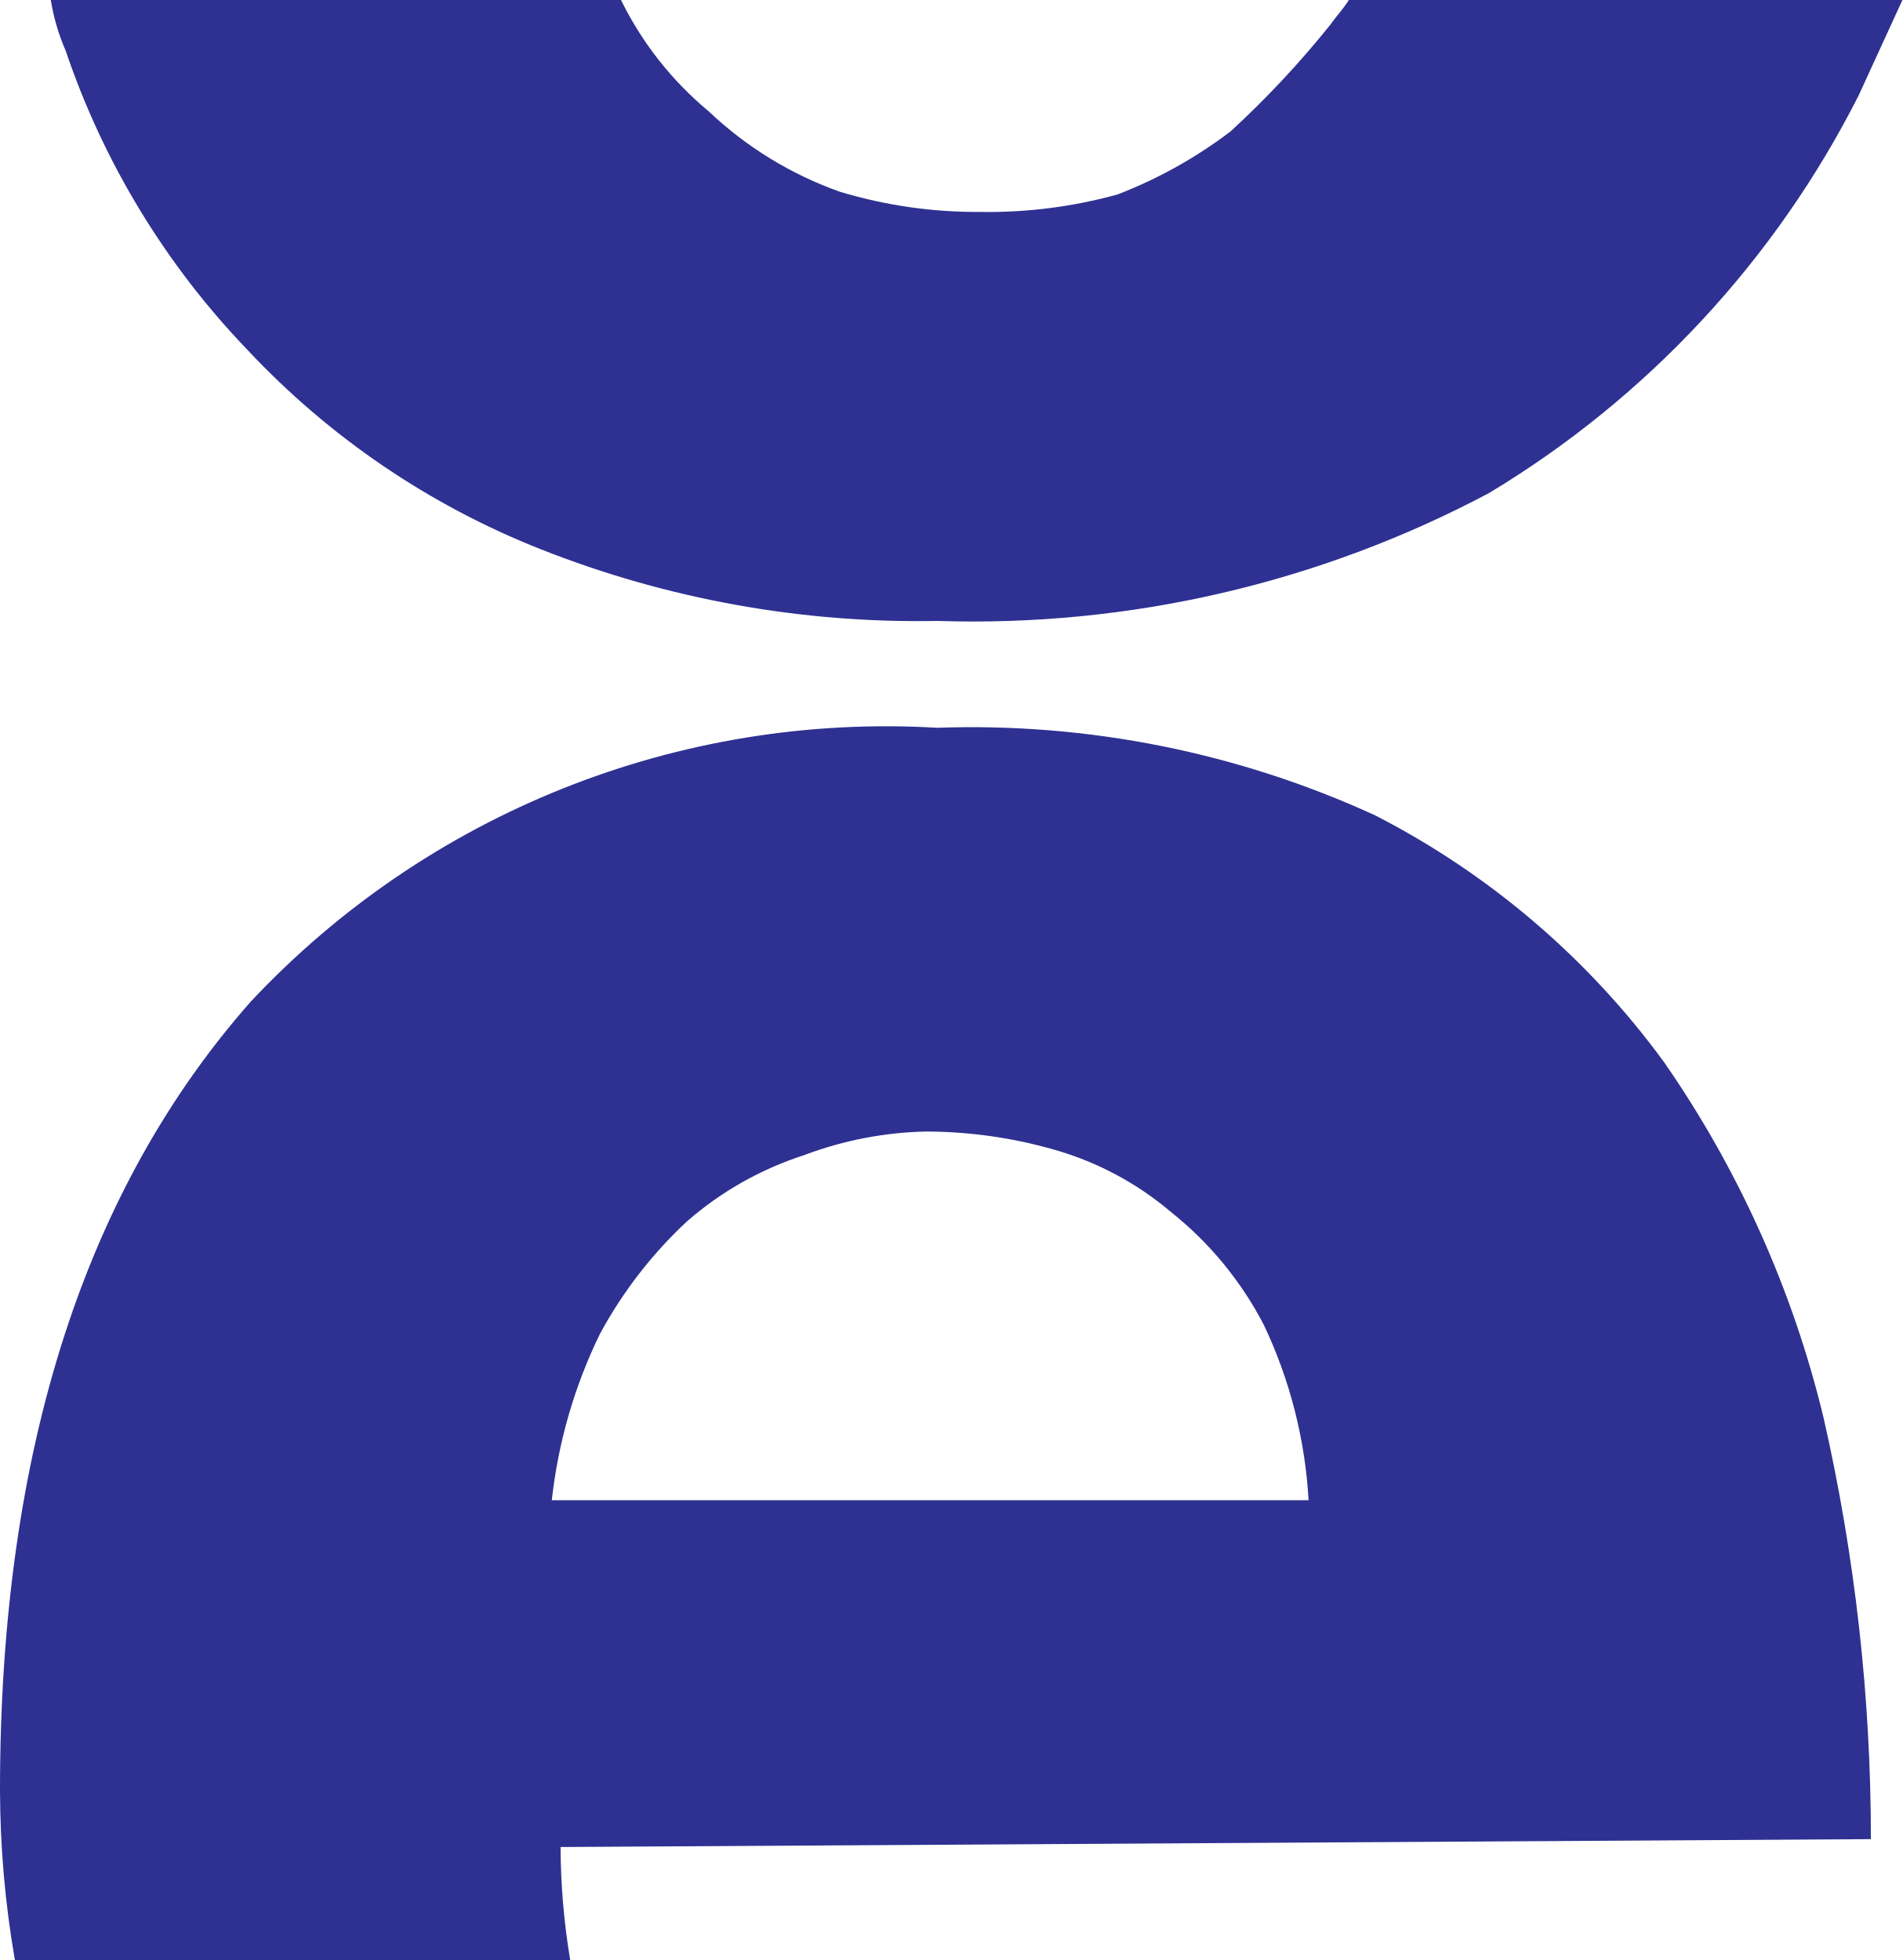
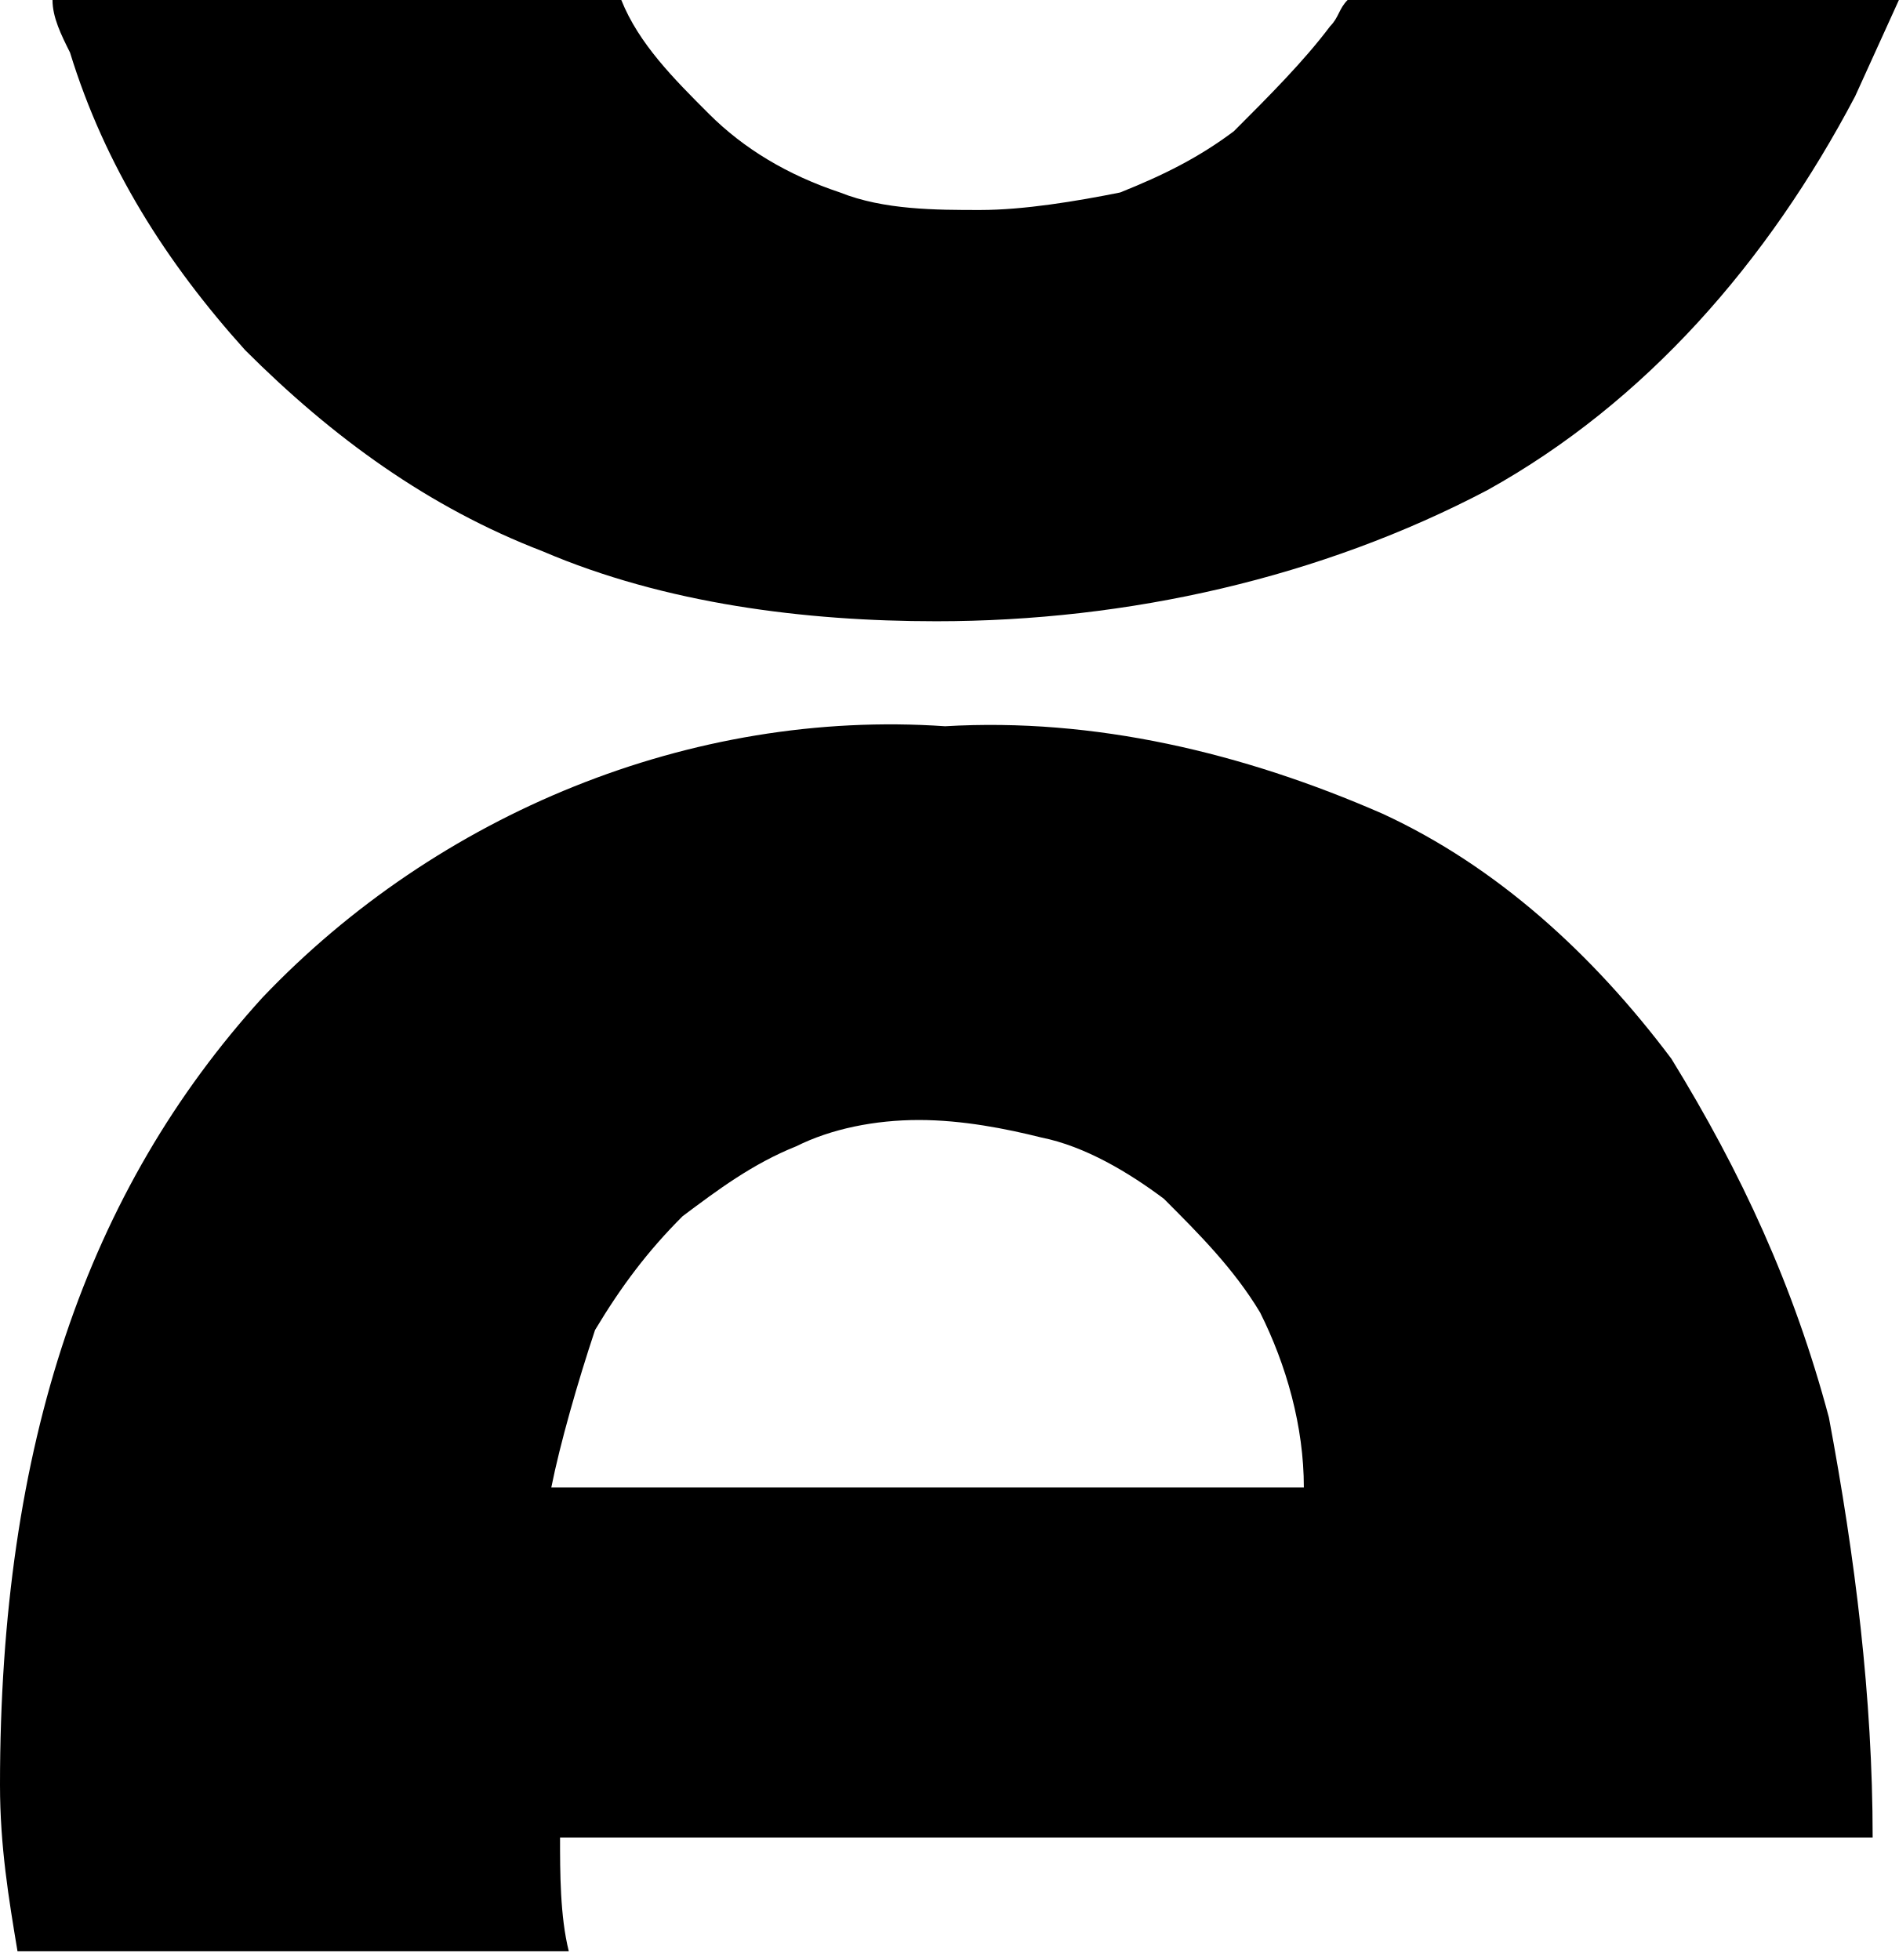
- <svg xmlns="http://www.w3.org/2000/svg" viewBox="0 0 21.72 22.38">
-   <defs>
-     <style>.cls-1{fill:#2e3192;}</style>
-   </defs>
-   <g id="Layer_2" data-name="Layer 2">
-     <g id="Layer_1-2" data-name="Layer 1">
-       <path class="cls-1" d="M21.22,1.09A11.2,11.2,0,0,1,17,5.63,12.56,12.56,0,0,1,10.7,7.09a11.7,11.7,0,0,1-4.53-.82A9.24,9.24,0,0,1,2.83,4,9.18,9.18,0,0,1,.75.58,2.41,2.41,0,0,1,.58,0H7.09a3.86,3.86,0,0,0,1,1.27,4.23,4.23,0,0,0,1.5.92,5.43,5.43,0,0,0,1.6.23,5.55,5.55,0,0,0,1.57-.2,5.26,5.26,0,0,0,1.29-.72A11,11,0,0,0,15.19.28c.07-.1.14-.17.21-.28h6.32Z" />
-       <path class="cls-1" d="M21.36,21a21.63,21.63,0,0,0-.54-4.81A12.09,12.09,0,0,0,19,12.13,9.39,9.39,0,0,0,15.7,9.31a11.06,11.06,0,0,0-5-1,9.94,9.94,0,0,0-7.84,3.13C1,13.55,0,16.51,0,20.44a11.47,11.47,0,0,0,.17,1.94H6.51a8,8,0,0,1-.11-1.29ZM6.85,15.23a5,5,0,0,1,1-1.29,3.81,3.81,0,0,1,1.33-.75,4.19,4.19,0,0,1,1.4-.27,5.36,5.36,0,0,1,1.43.2,3.57,3.57,0,0,1,1.36.72,4,4,0,0,1,1.06,1.29,5.37,5.37,0,0,1,.51,2H6.3A5.76,5.76,0,0,1,6.85,15.23Z" />
+ <svg xmlns="http://www.w3.org/2000/svg" version="1.1" id="Layer_1" x="0px" y="0px" viewBox="0 0 21.7 22.4" style="enable-background:new 0 0 21.7 22.4;" xml:space="preserve">
+   <g id="Layer_2_1_">
+     <g id="Layer_1-2">
+       <path d="M21.2,1.1c-1,1.9-2.4,3.5-4.2,4.5c-1.9,1-4.1,1.5-6.3,1.5c-1.5,0-3.1-0.2-4.5-0.8C4.9,5.8,3.8,5,2.8,4    c-0.9-1-1.6-2.1-2-3.4C0.7,0.4,0.6,0.2,0.6,0h6.5c0.2,0.5,0.6,0.9,1,1.3C8.5,1.7,9,2,9.6,2.2c0.5,0.2,1.1,0.2,1.6,0.2    s1.1-0.1,1.6-0.2c0.5-0.2,0.9-0.4,1.3-0.7c0.4-0.4,0.8-0.8,1.1-1.2c0.1-0.1,0.1-0.2,0.2-0.3h6.3L21.2,1.1z" />
+       <path d="M21.4,21c0-1.6-0.2-3.2-0.5-4.8c-0.4-1.5-1-2.8-1.8-4.1c-0.9-1.2-2-2.2-3.3-2.8c-1.6-0.7-3.3-1.1-5-1    C7.9,8.1,5,9.3,3,11.4c-2,2.2-3,5.1-3,9c0,0.7,0.1,1.3,0.2,1.9h6.3c-0.1-0.4-0.1-0.9-0.1-1.3H21.4z M6.8,15.2    c0.3-0.5,0.6-0.9,1-1.3c0.4-0.3,0.8-0.6,1.3-0.8c0.4-0.2,0.9-0.3,1.4-0.3s1,0.1,1.4,0.2c0.5,0.1,1,0.4,1.4,0.7    c0.4,0.4,0.8,0.8,1.1,1.3c0.3,0.6,0.5,1.3,0.5,2H6.3C6.4,16.5,6.6,15.8,6.8,15.2z" />
    </g>
  </g>
</svg>
